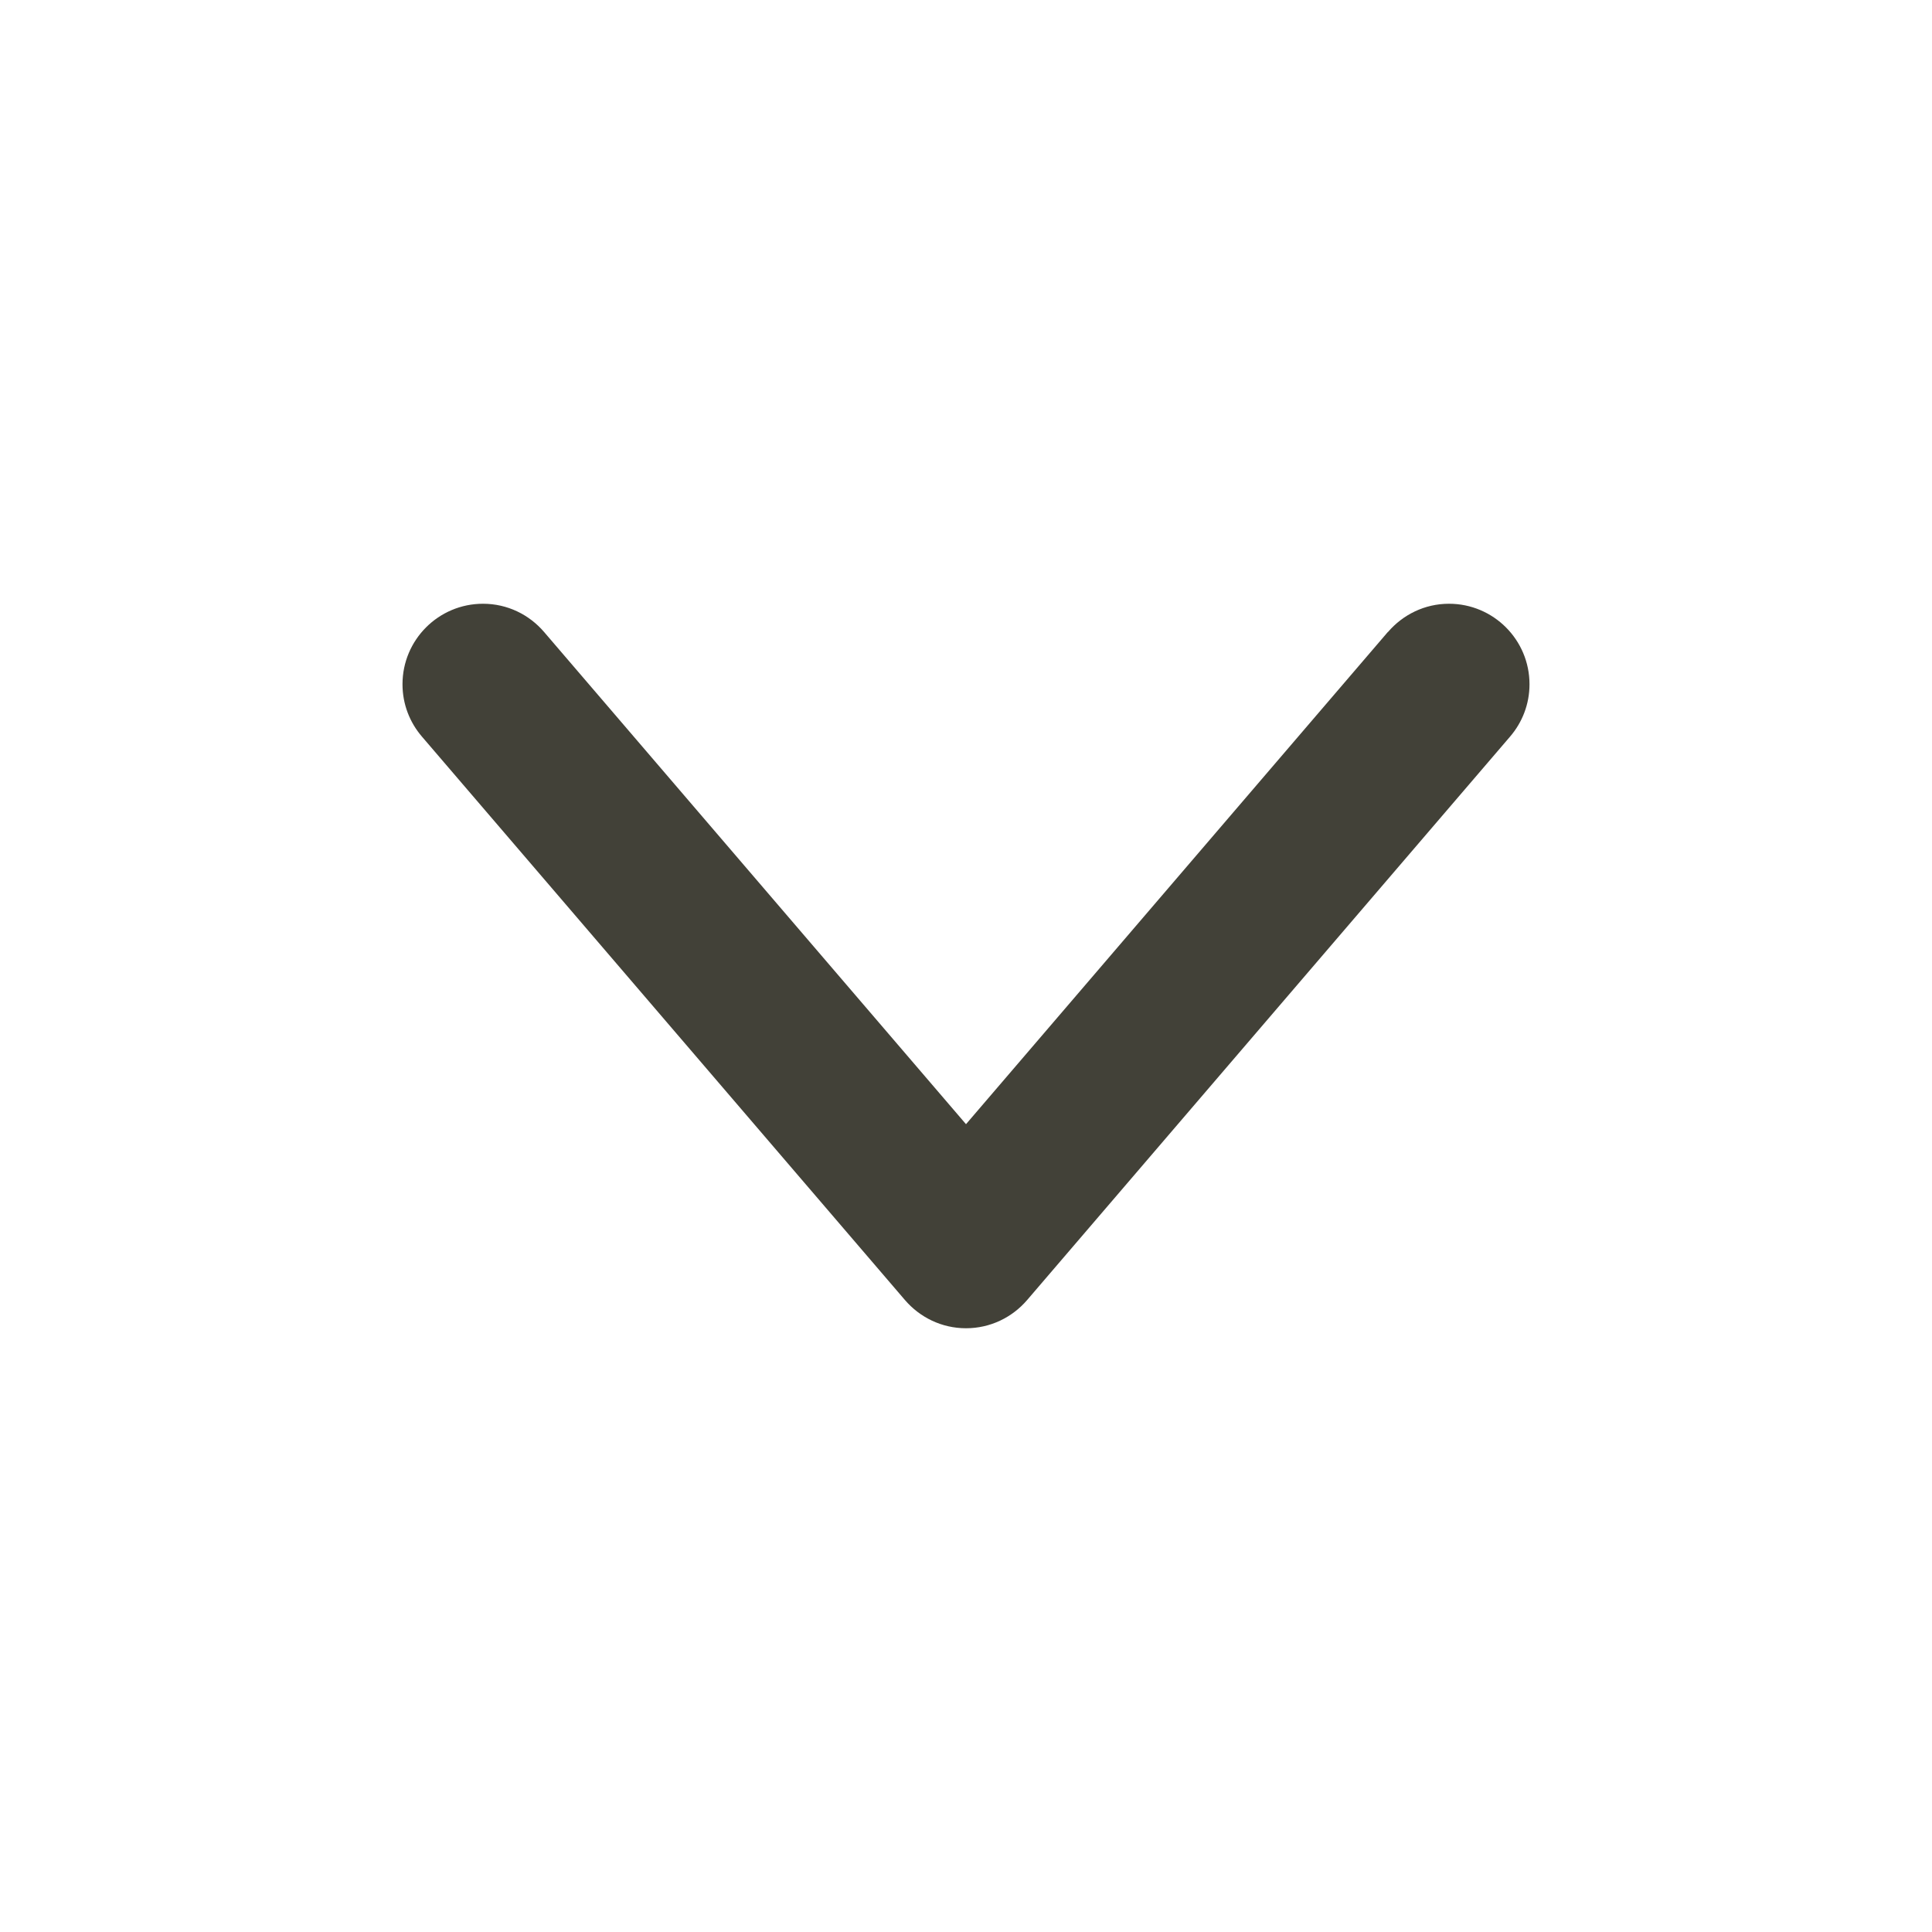
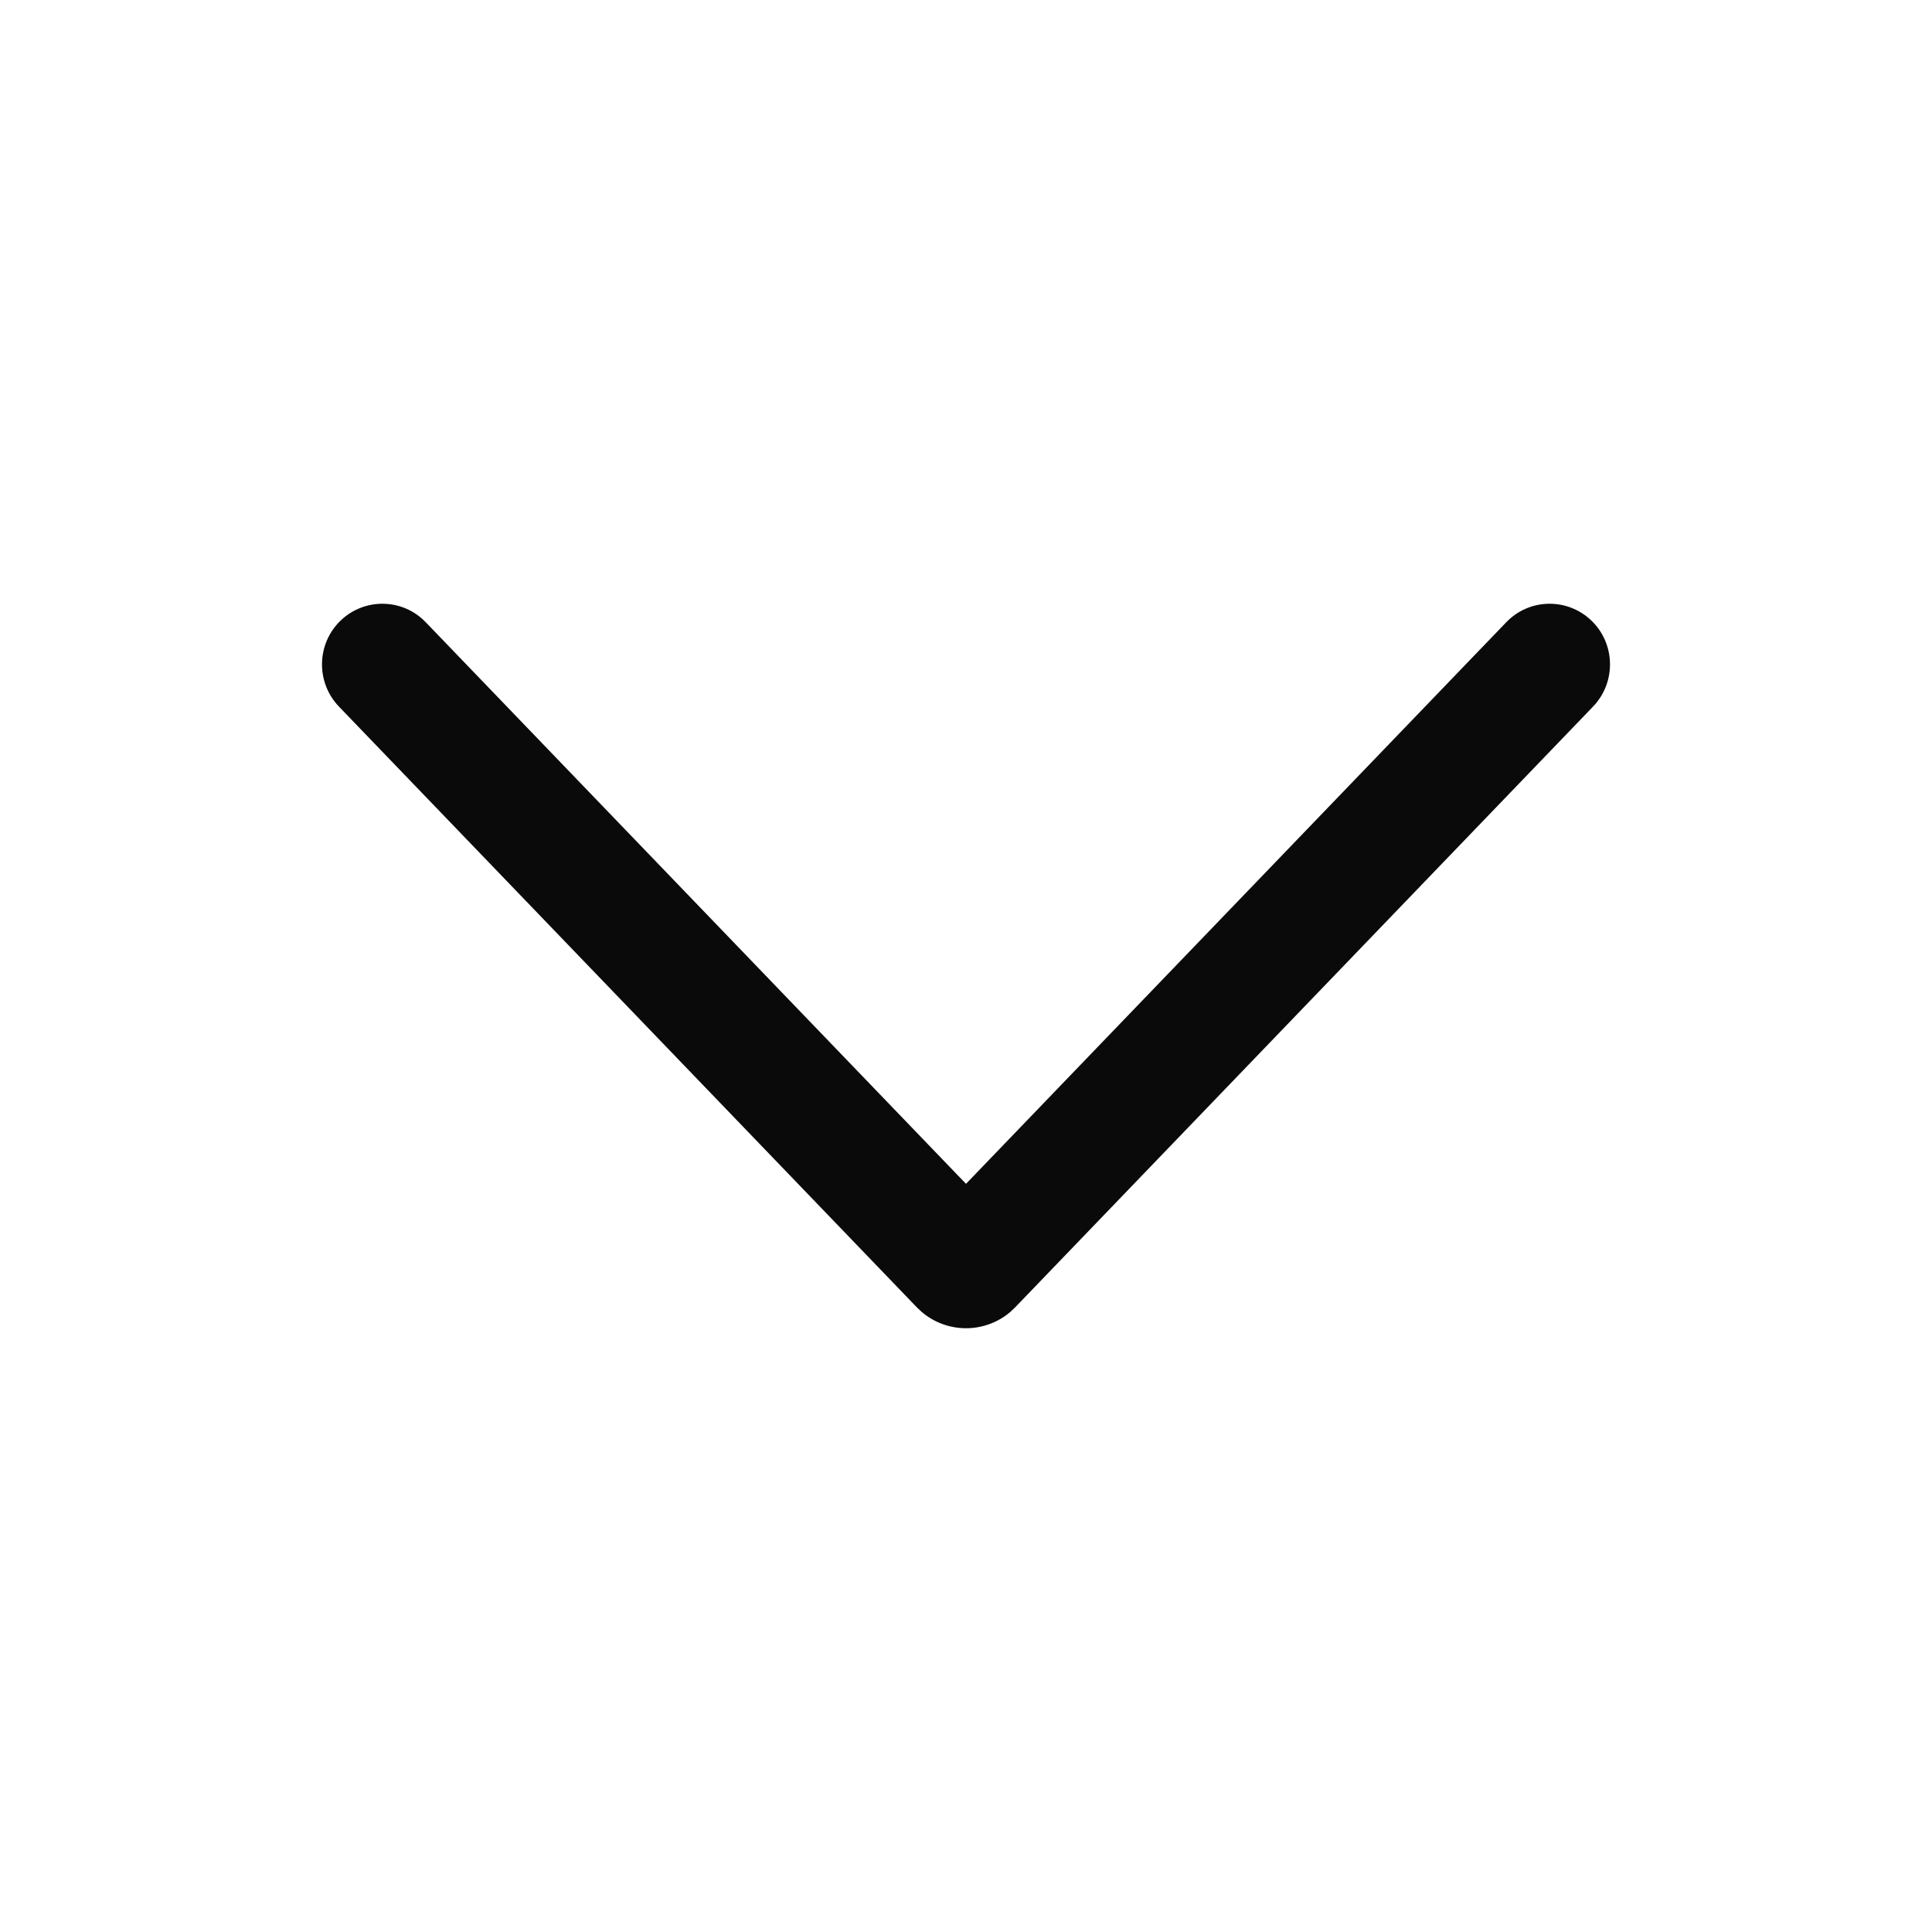
<svg xmlns="http://www.w3.org/2000/svg" width="24" height="24" viewBox="0 0 24 24" fill="none">
-   <path d="M12 16.5C11.697 16.5 11.426 16.364 11.242 16.15L5.241 9.15C5.091 8.975 5 8.749 5 8.5C5 7.948 5.448 7.5 6 7.5C6.304 7.5 6.575 7.636 6.759 7.851L12 13.965L17.241 7.85L17.242 7.851C17.426 7.637 17.696 7.5 18 7.5C18.552 7.5 19 7.948 19 8.5C19 8.749 18.909 8.975 18.759 9.15L12.759 16.15C12.575 16.364 12.304 16.5 12 16.5Z" fill="#424138" />
+   <path d="M11.454 16.301C11.769 16.566 12.231 16.566 12.546 16.301L12.611 16.24L19.789 8.778C20.077 8.478 20.069 8.001 19.772 7.712C19.474 7.423 18.999 7.43 18.711 7.73L12 14.706L5.289 7.73C5.001 7.43 4.526 7.423 4.228 7.712C3.931 8.001 3.923 8.478 4.211 8.778L11.389 16.24L11.454 16.301Z" fill="#0A0A0A" />
</svg>
